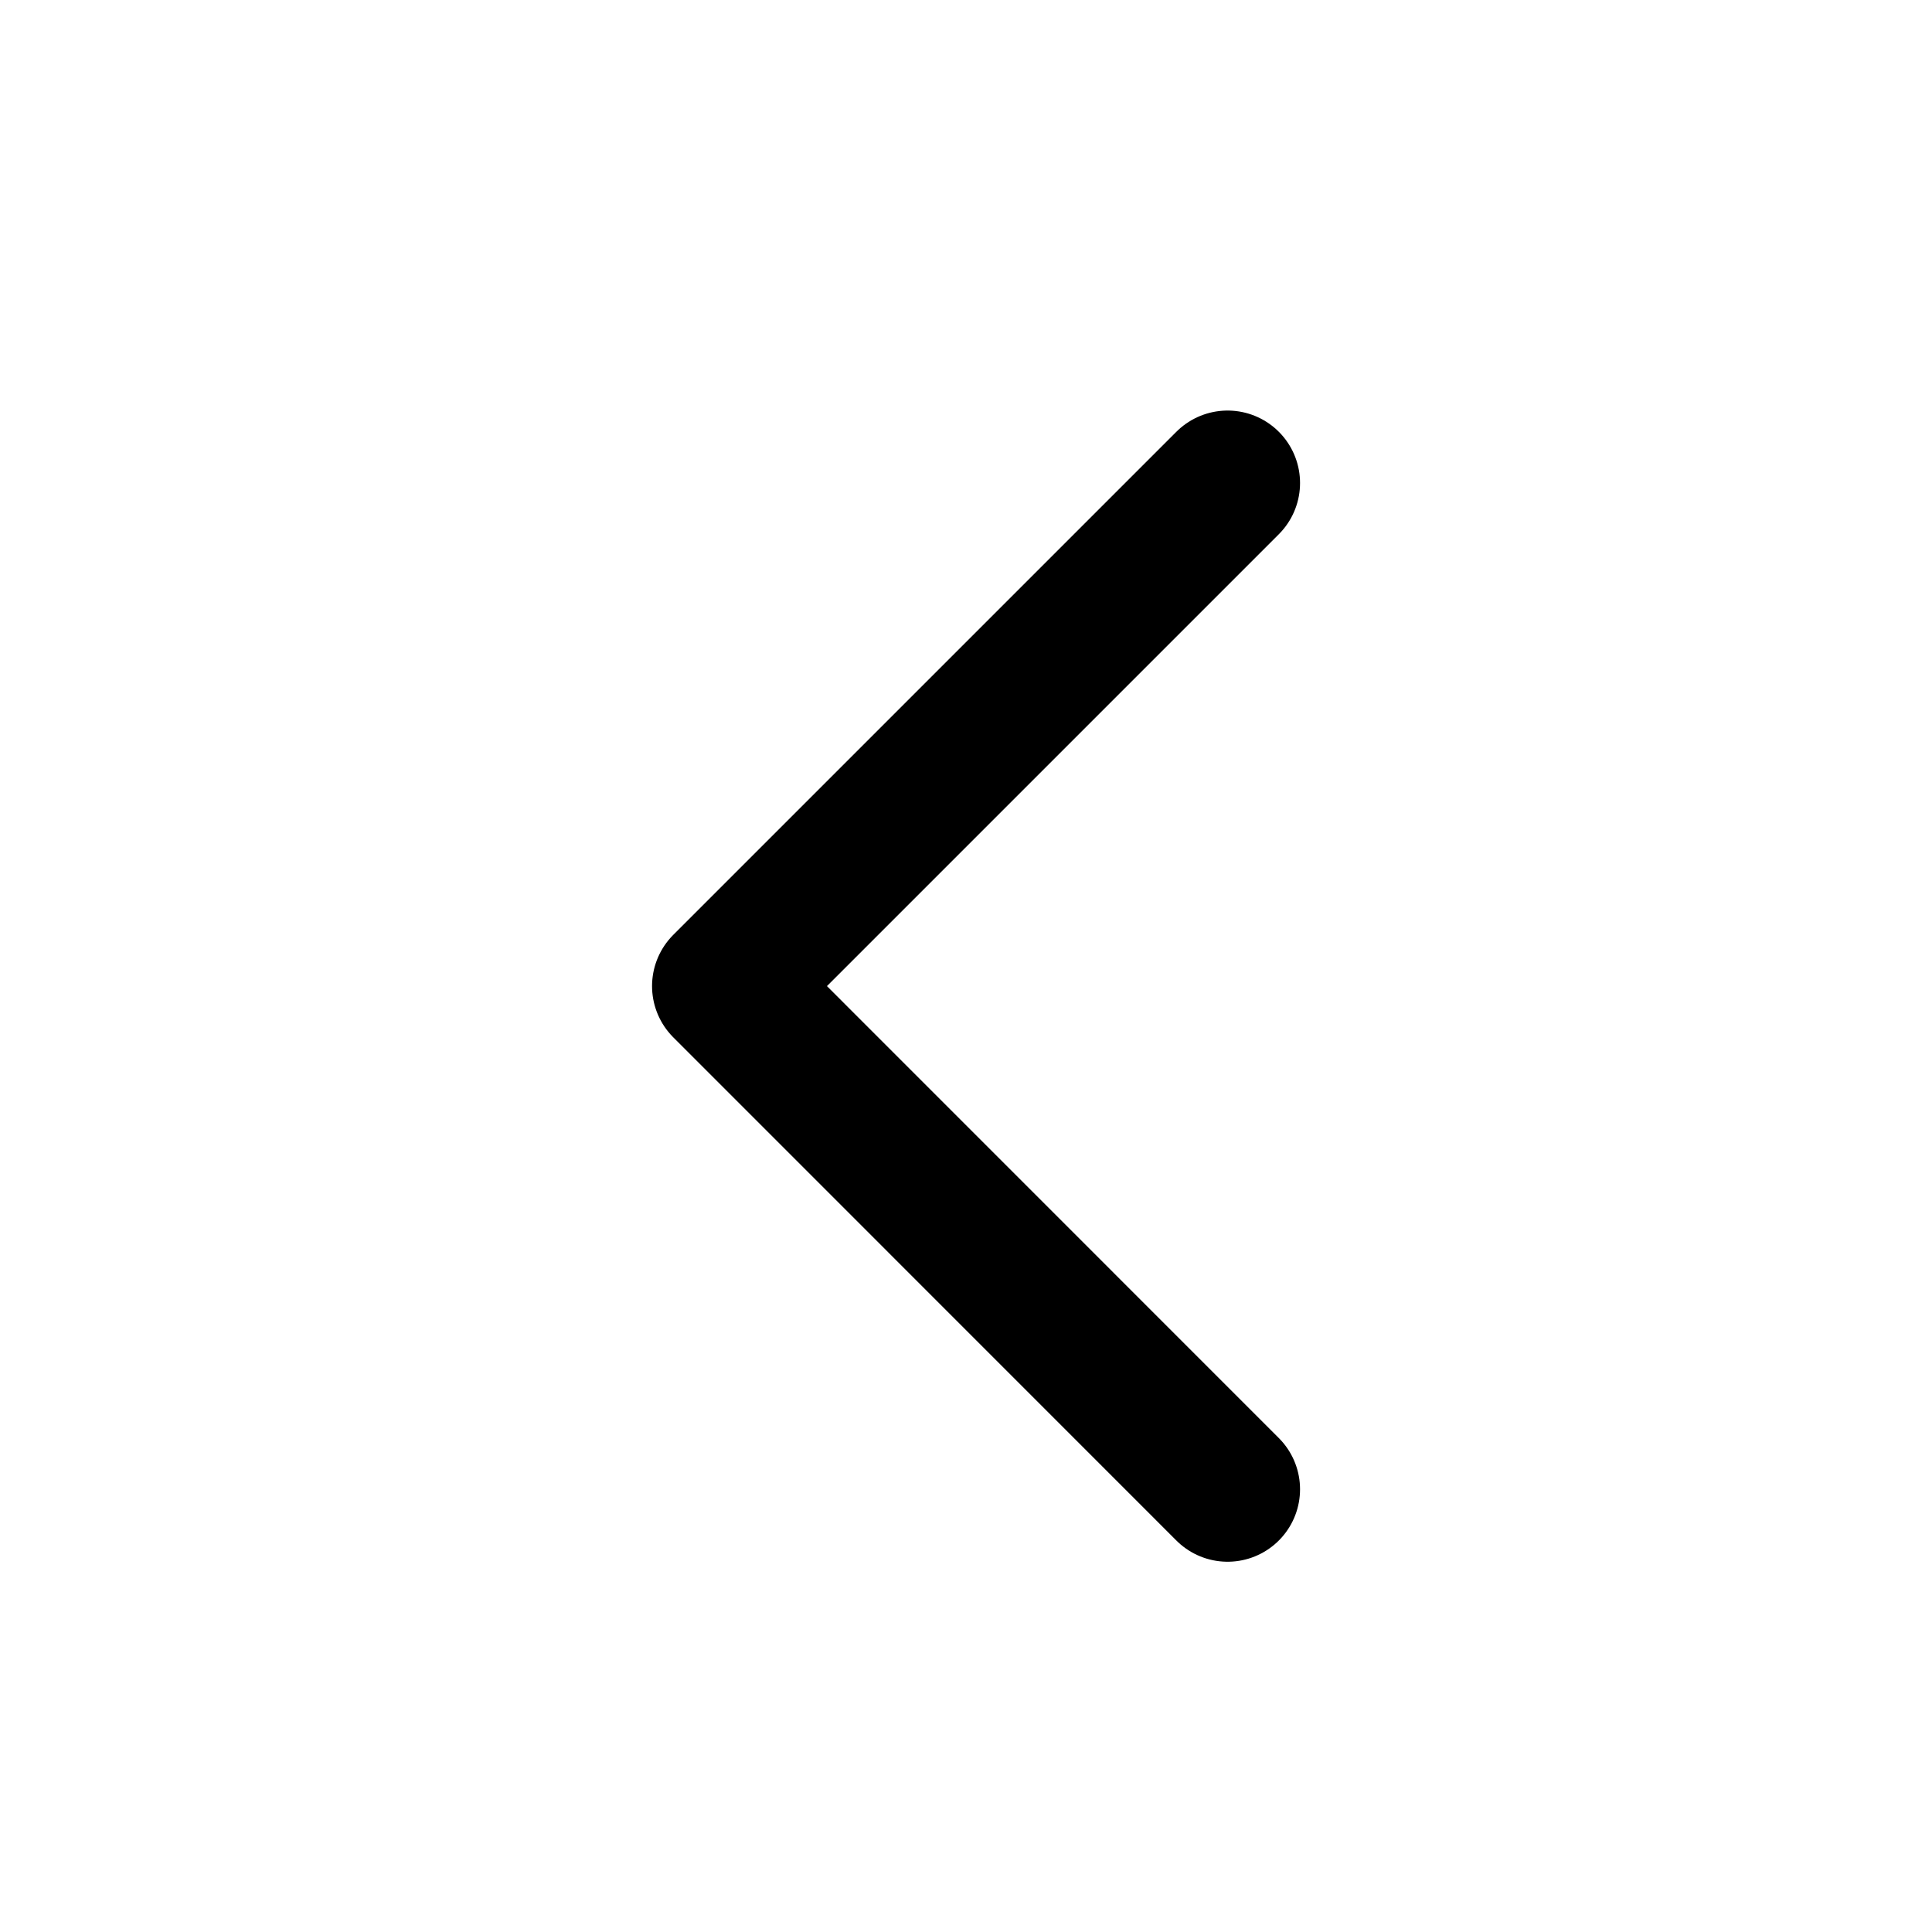
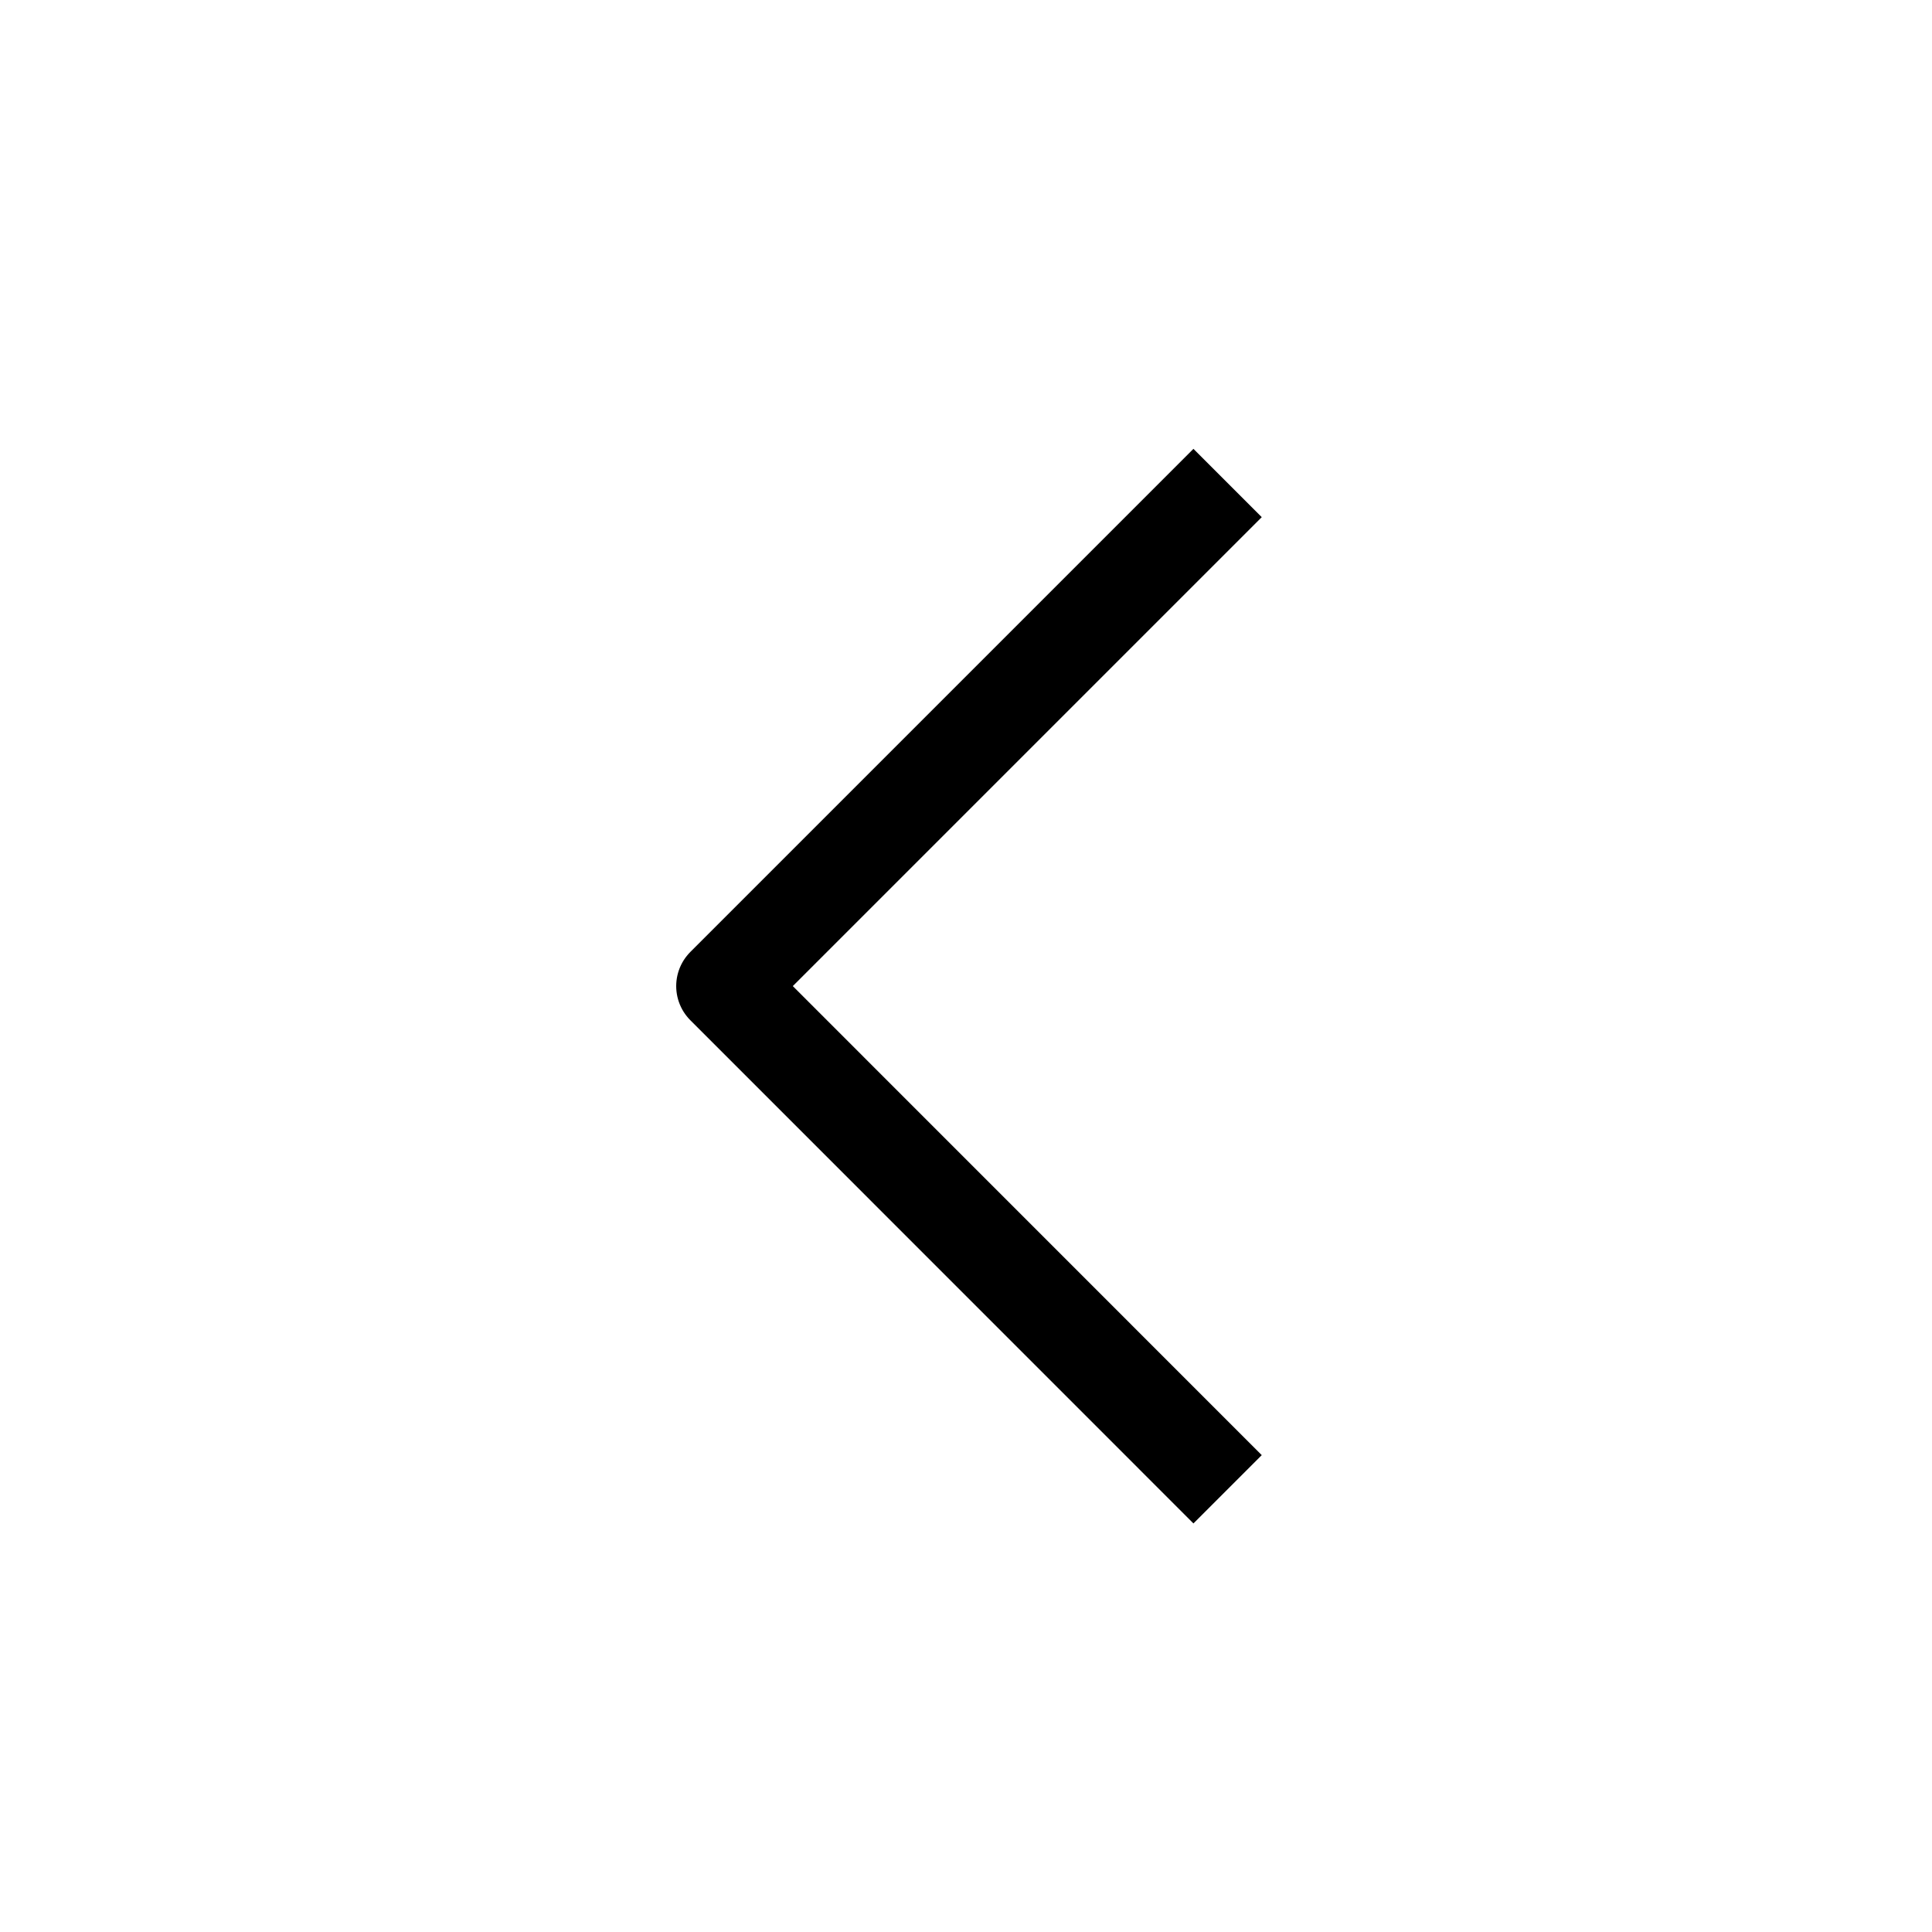
<svg xmlns="http://www.w3.org/2000/svg" width="20" height="20" viewBox="0 0 20 20" fill="none">
-   <path d="M12.708 5L7.5 10.208L12.708 15.417" stroke="currentColor" stroke-width="1.5" stroke-linecap="round" stroke-linejoin="round" />
+   <path d="M12.708 5L7.5 10.208L12.708 15.417" stroke="currentColor" strokeWidth="1.5" strokeLinecap="round" stroke-linejoin="round" />
</svg>
